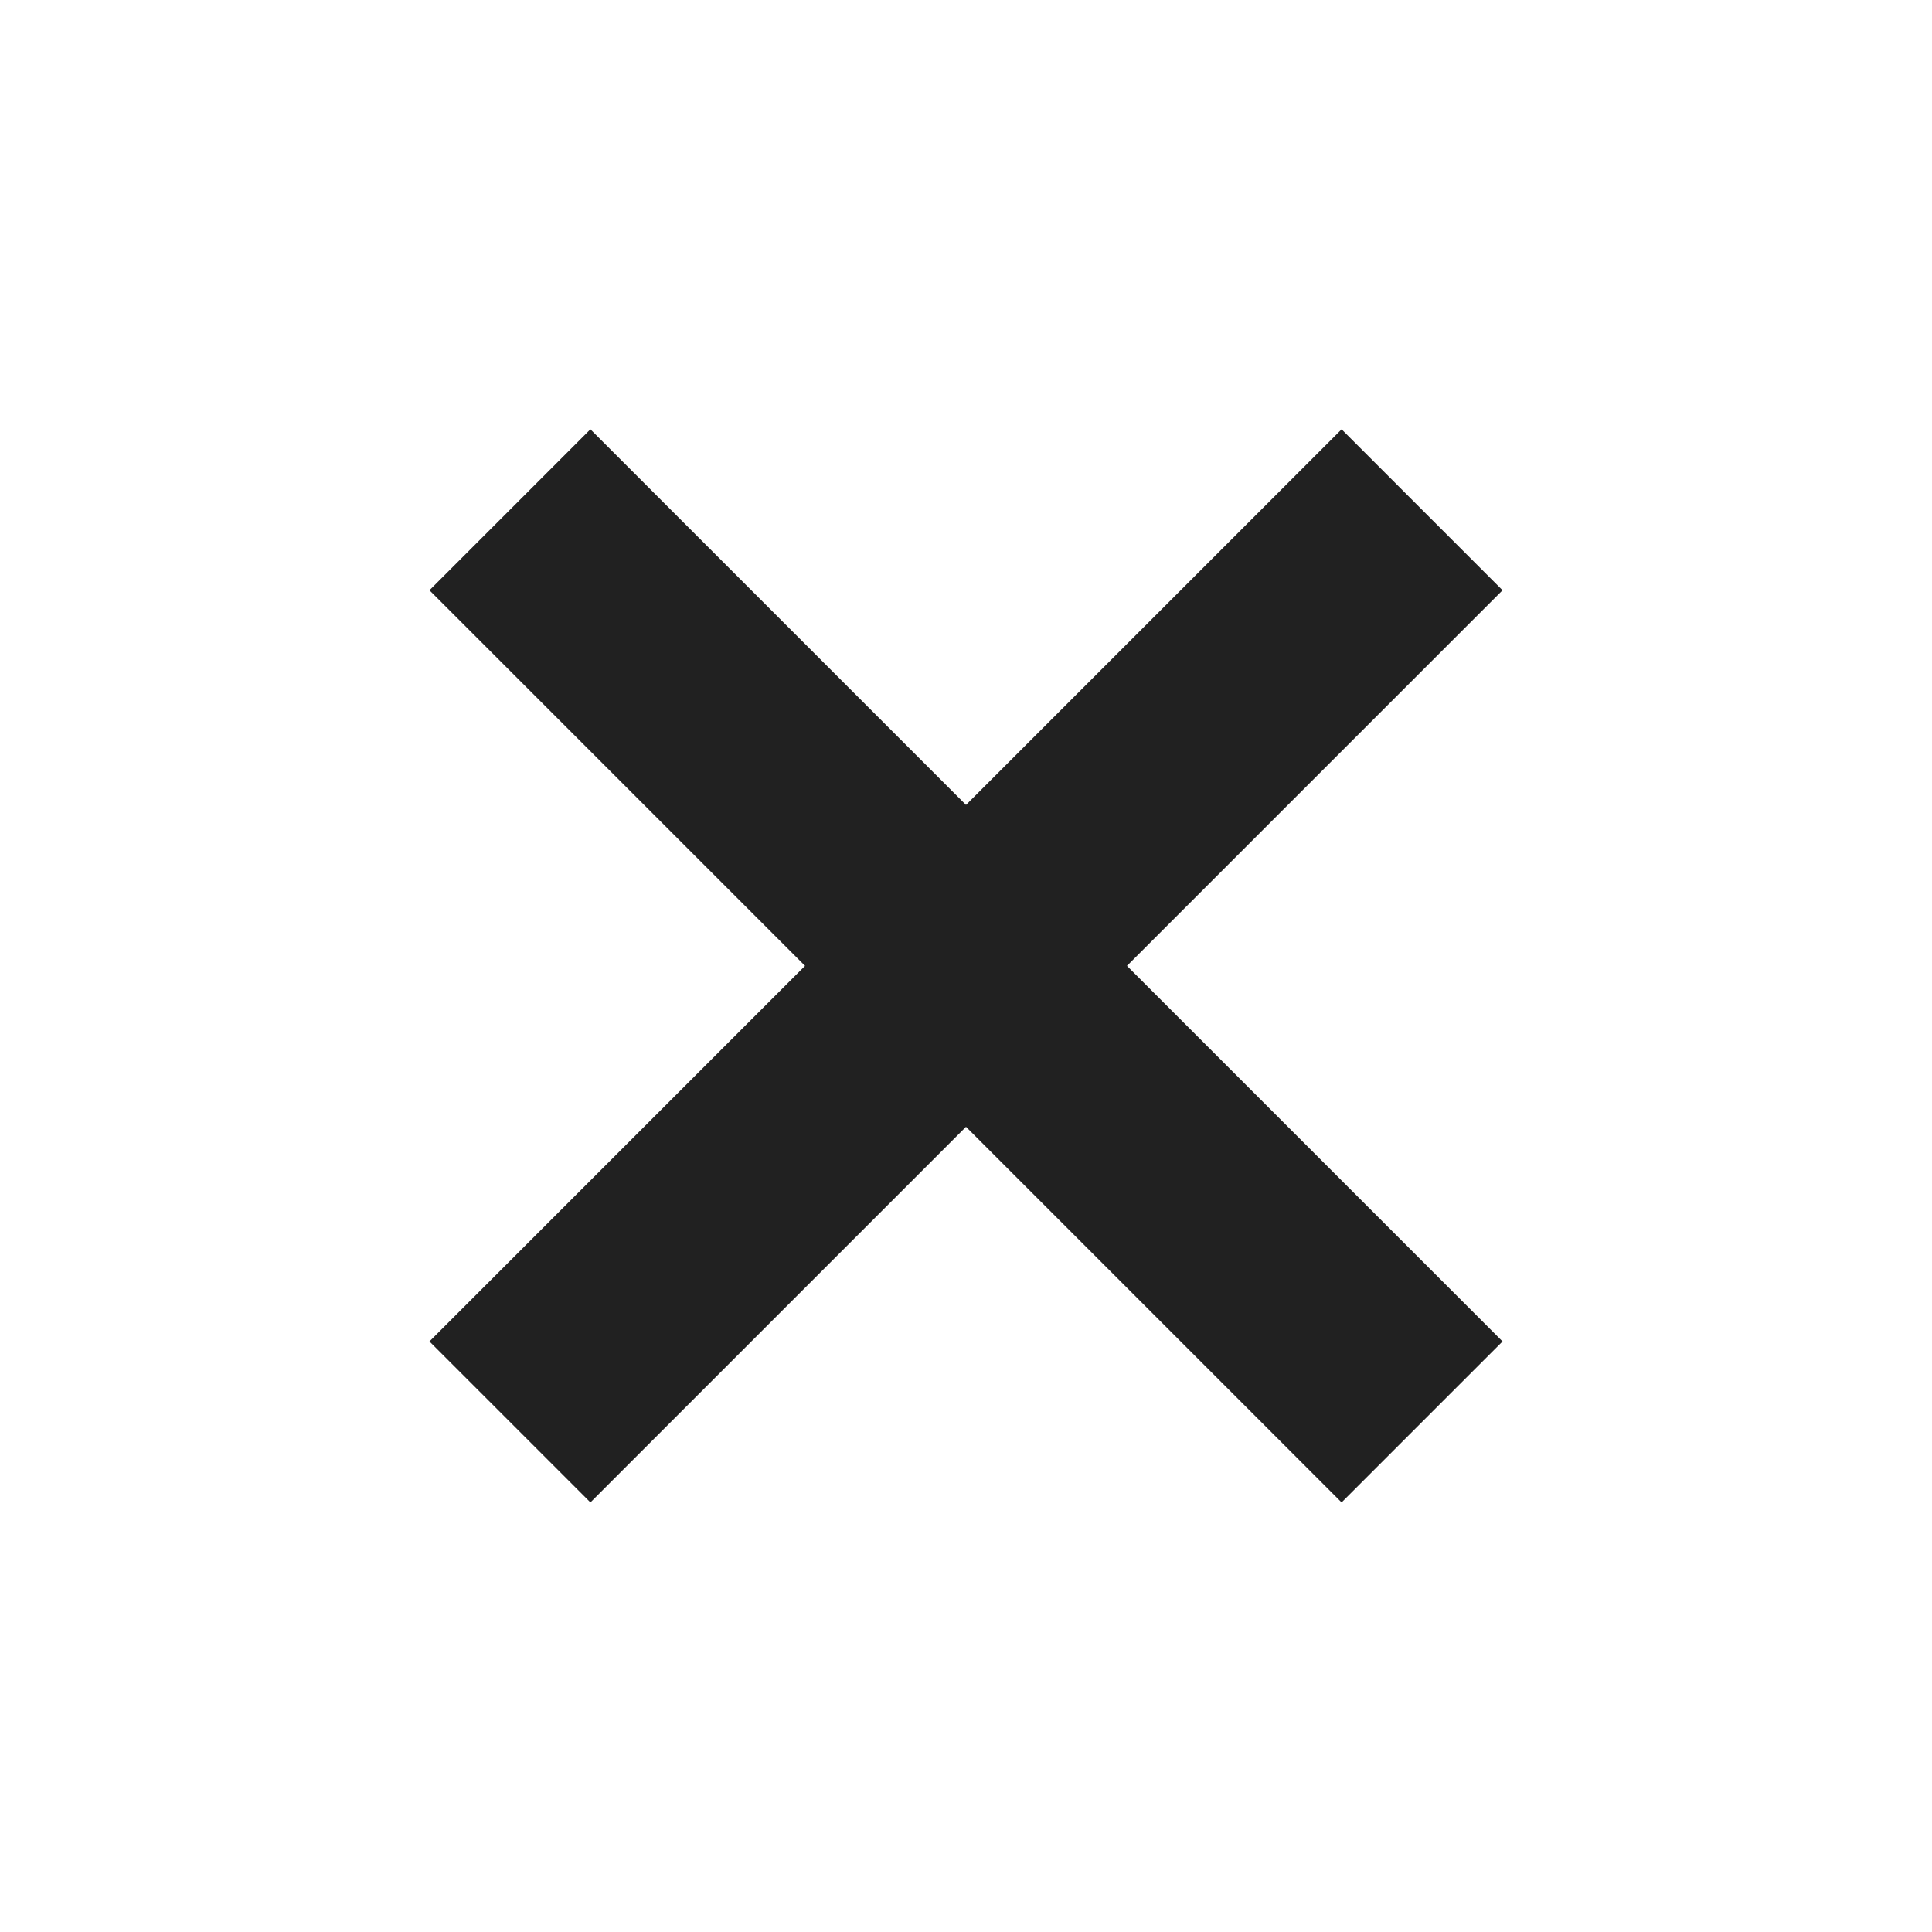
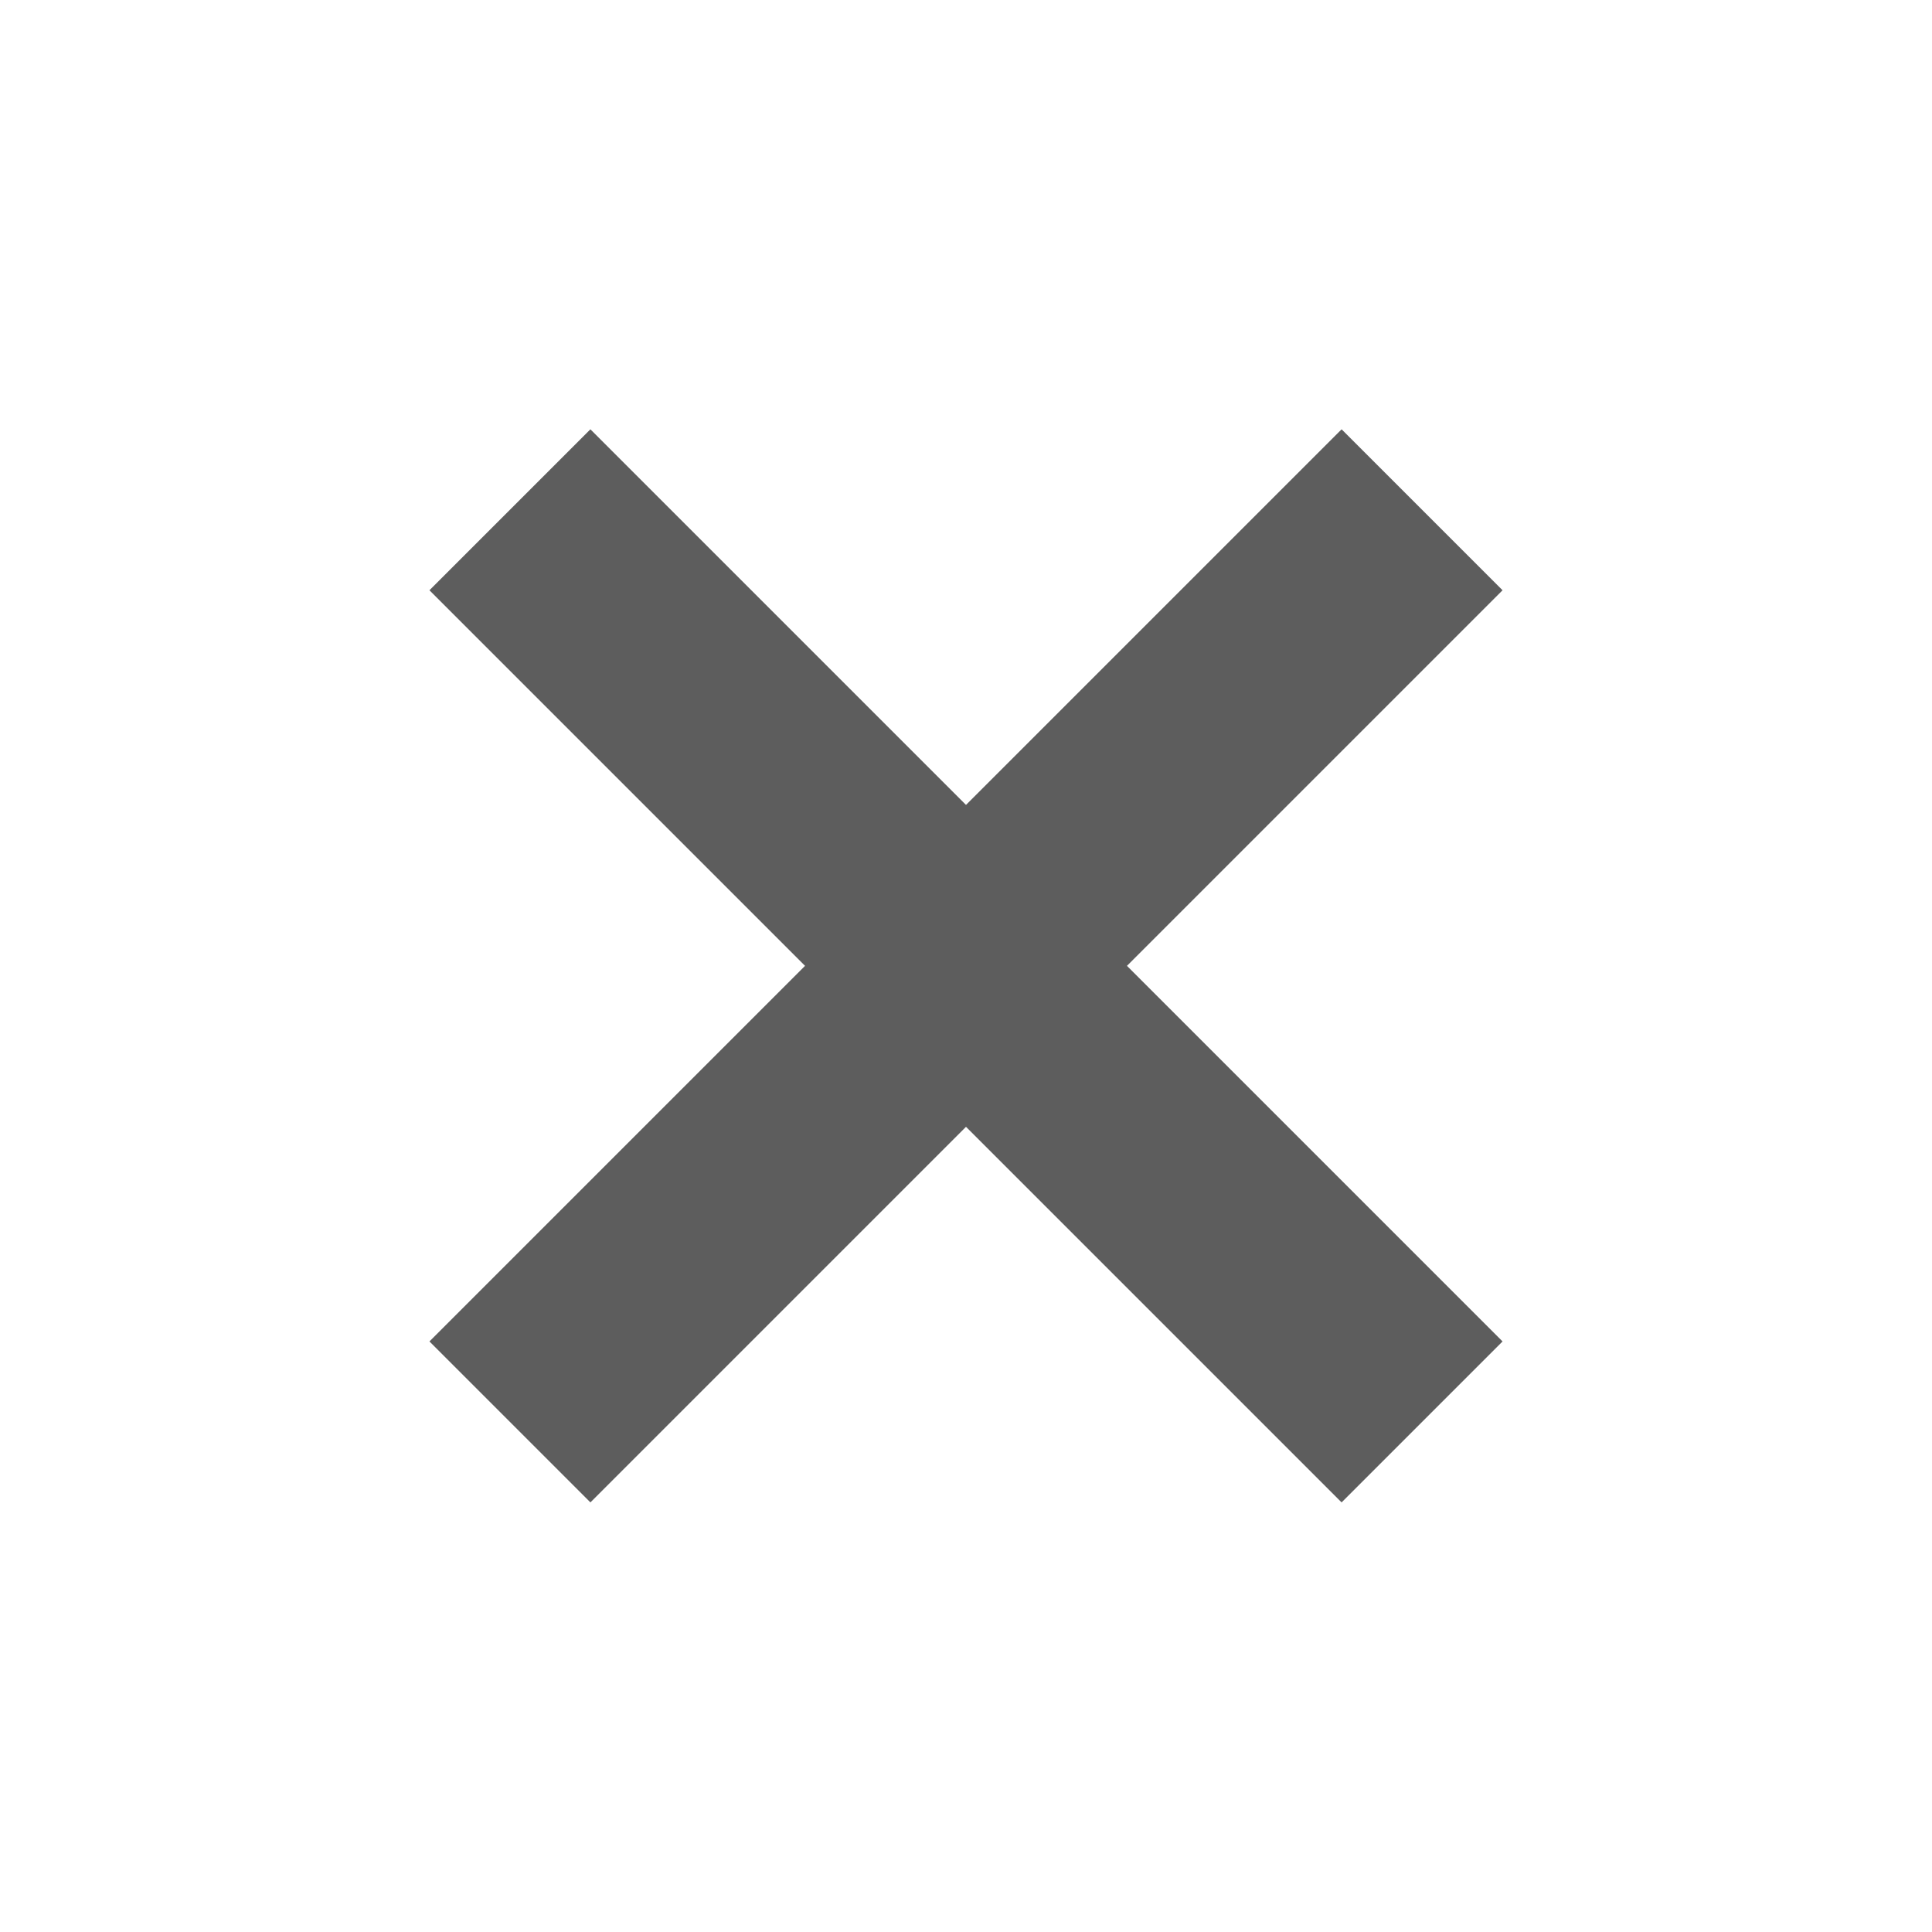
<svg xmlns="http://www.w3.org/2000/svg" height="48" width="48" version="1.1" viewBox="0 0 12.7 12.7">
  <g id="layer1" transform="translate(0,-284.3)">
-     <path style="fill: #212121;" d="m 3.881,287.122 -1.058,1.058 2.469,2.469 -2.469,2.469 1.058,1.058 2.469,-2.469 2.469,2.469 1.058,-1.058 -2.469,-2.469 2.469,-2.469 -1.058,-1.058 -2.469,2.469 z" />
+     <path style="fill: #5d5d5d;" d="m 3.881,287.122 -1.058,1.058 2.469,2.469 -2.469,2.469 1.058,1.058 2.469,-2.469 2.469,2.469 1.058,-1.058 -2.469,-2.469 2.469,-2.469 -1.058,-1.058 -2.469,2.469 z" />
  </g>
</svg>
